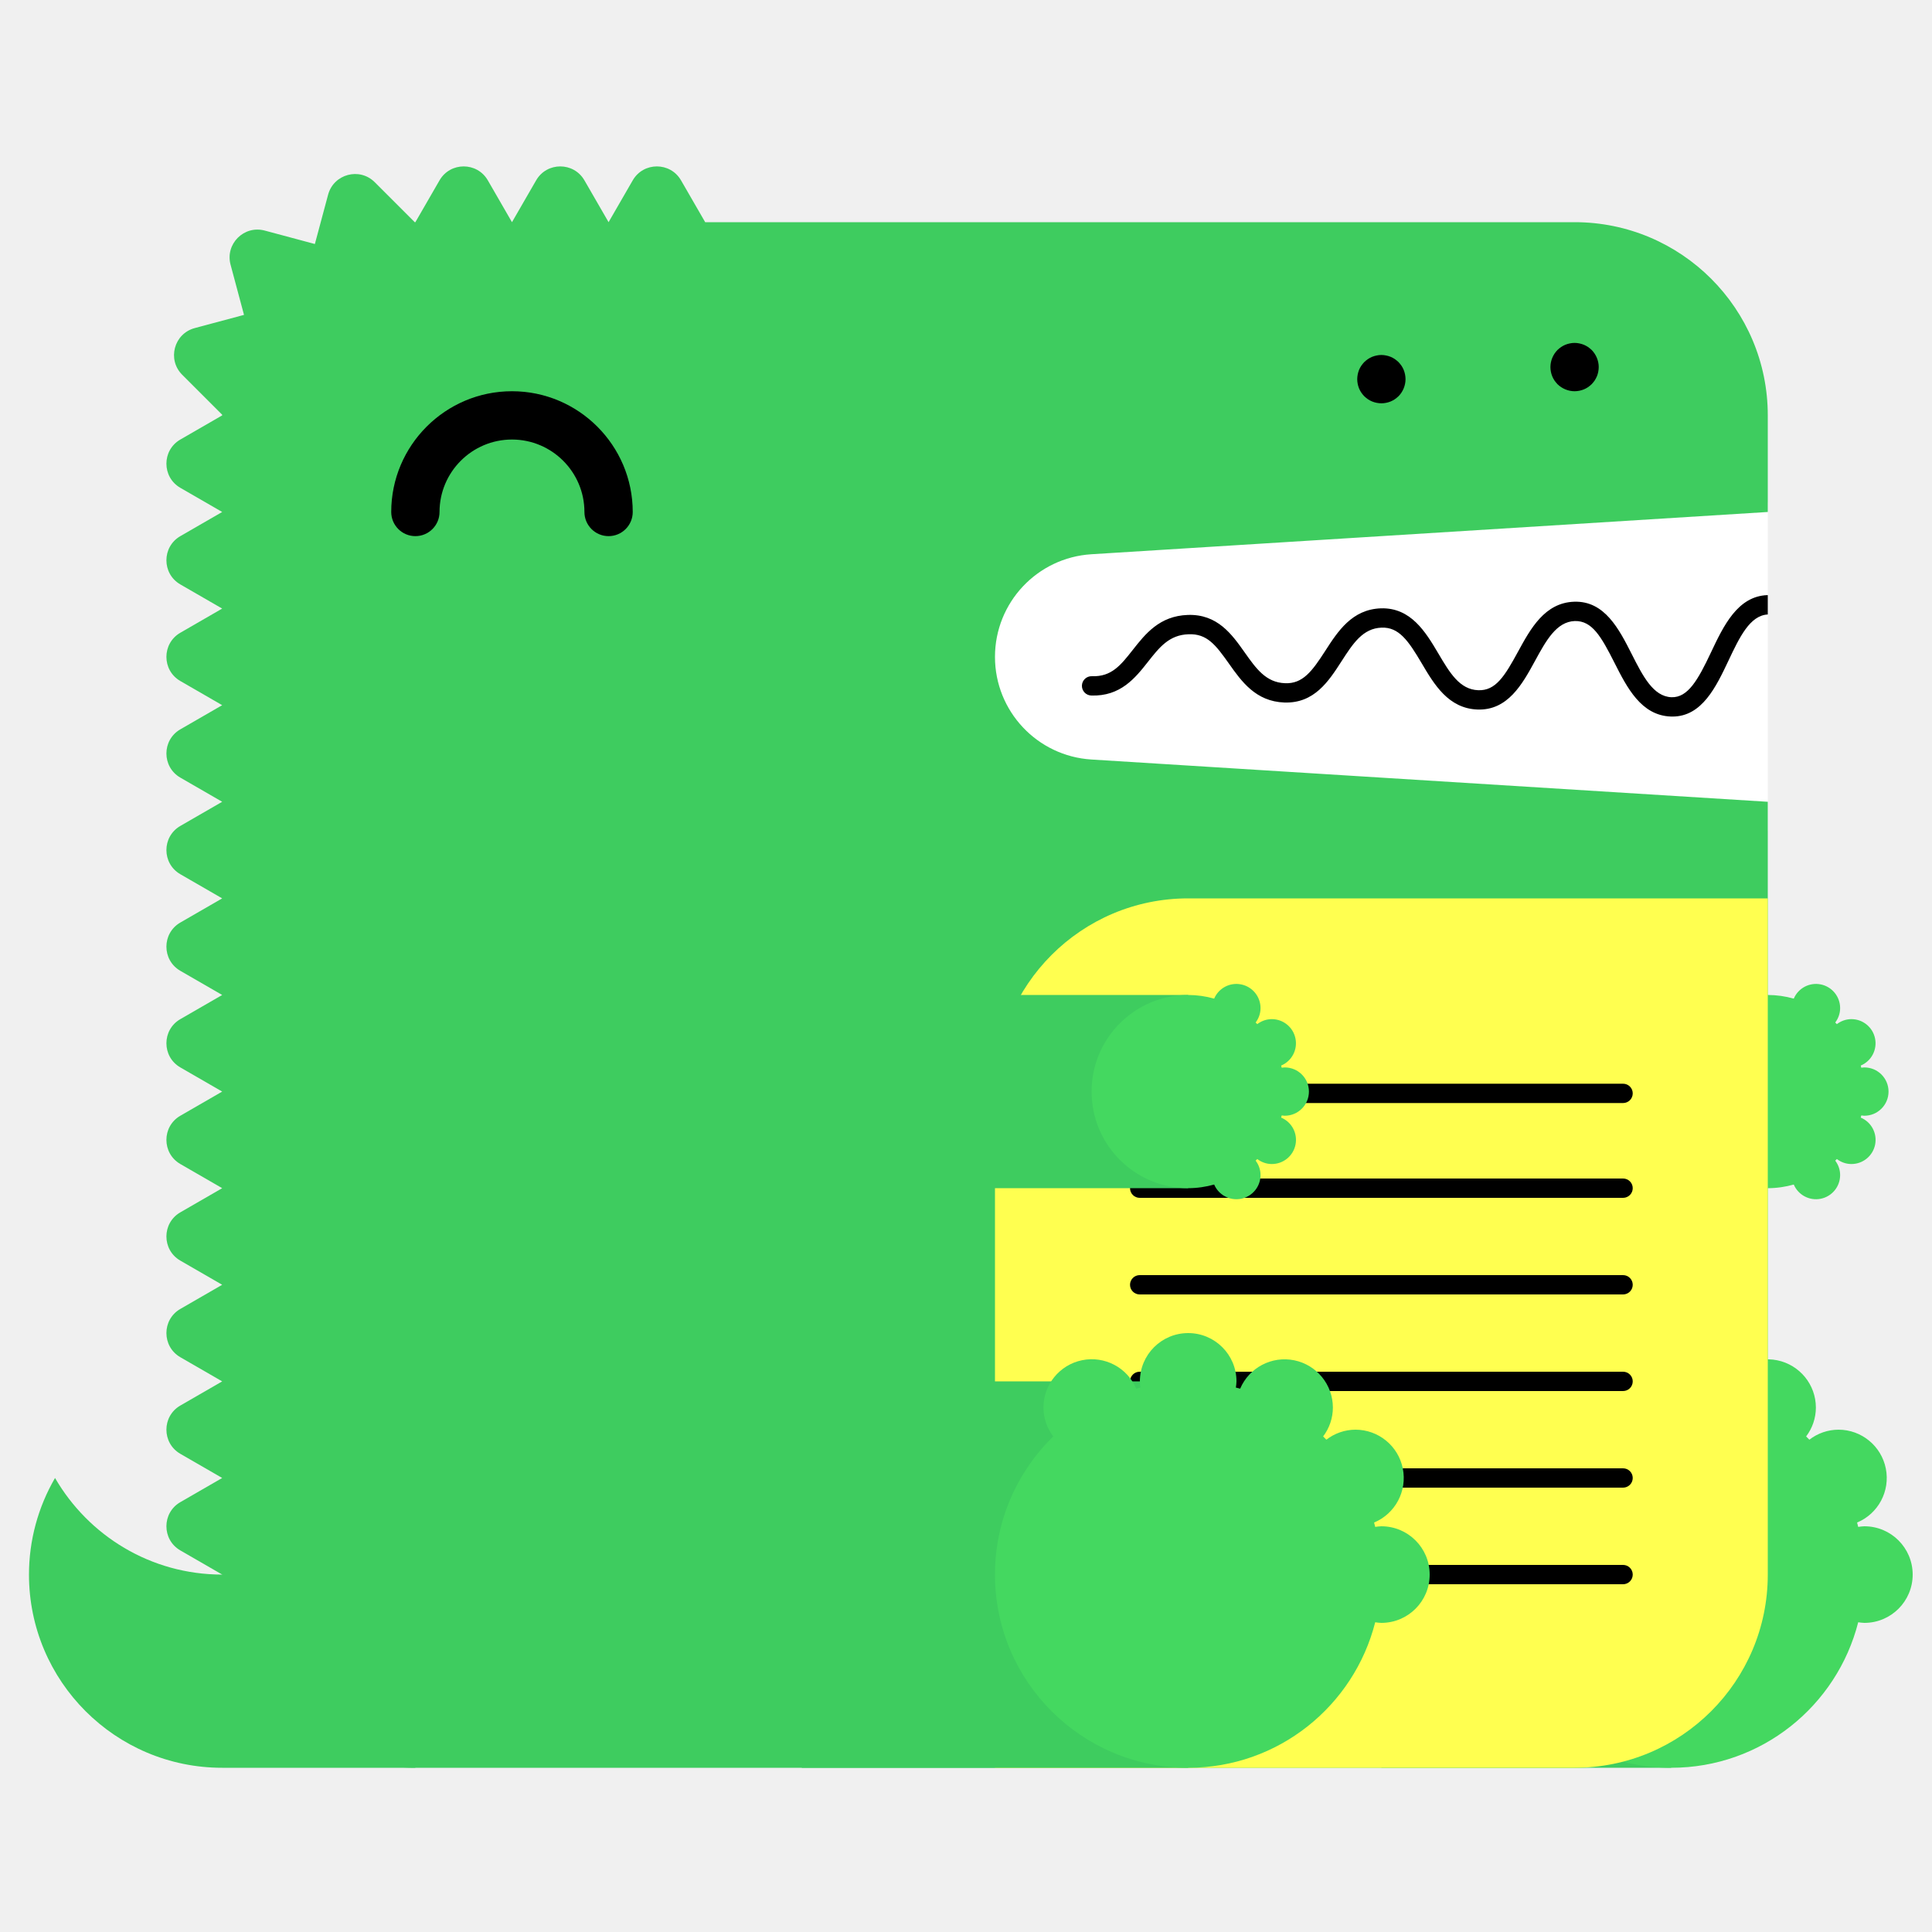
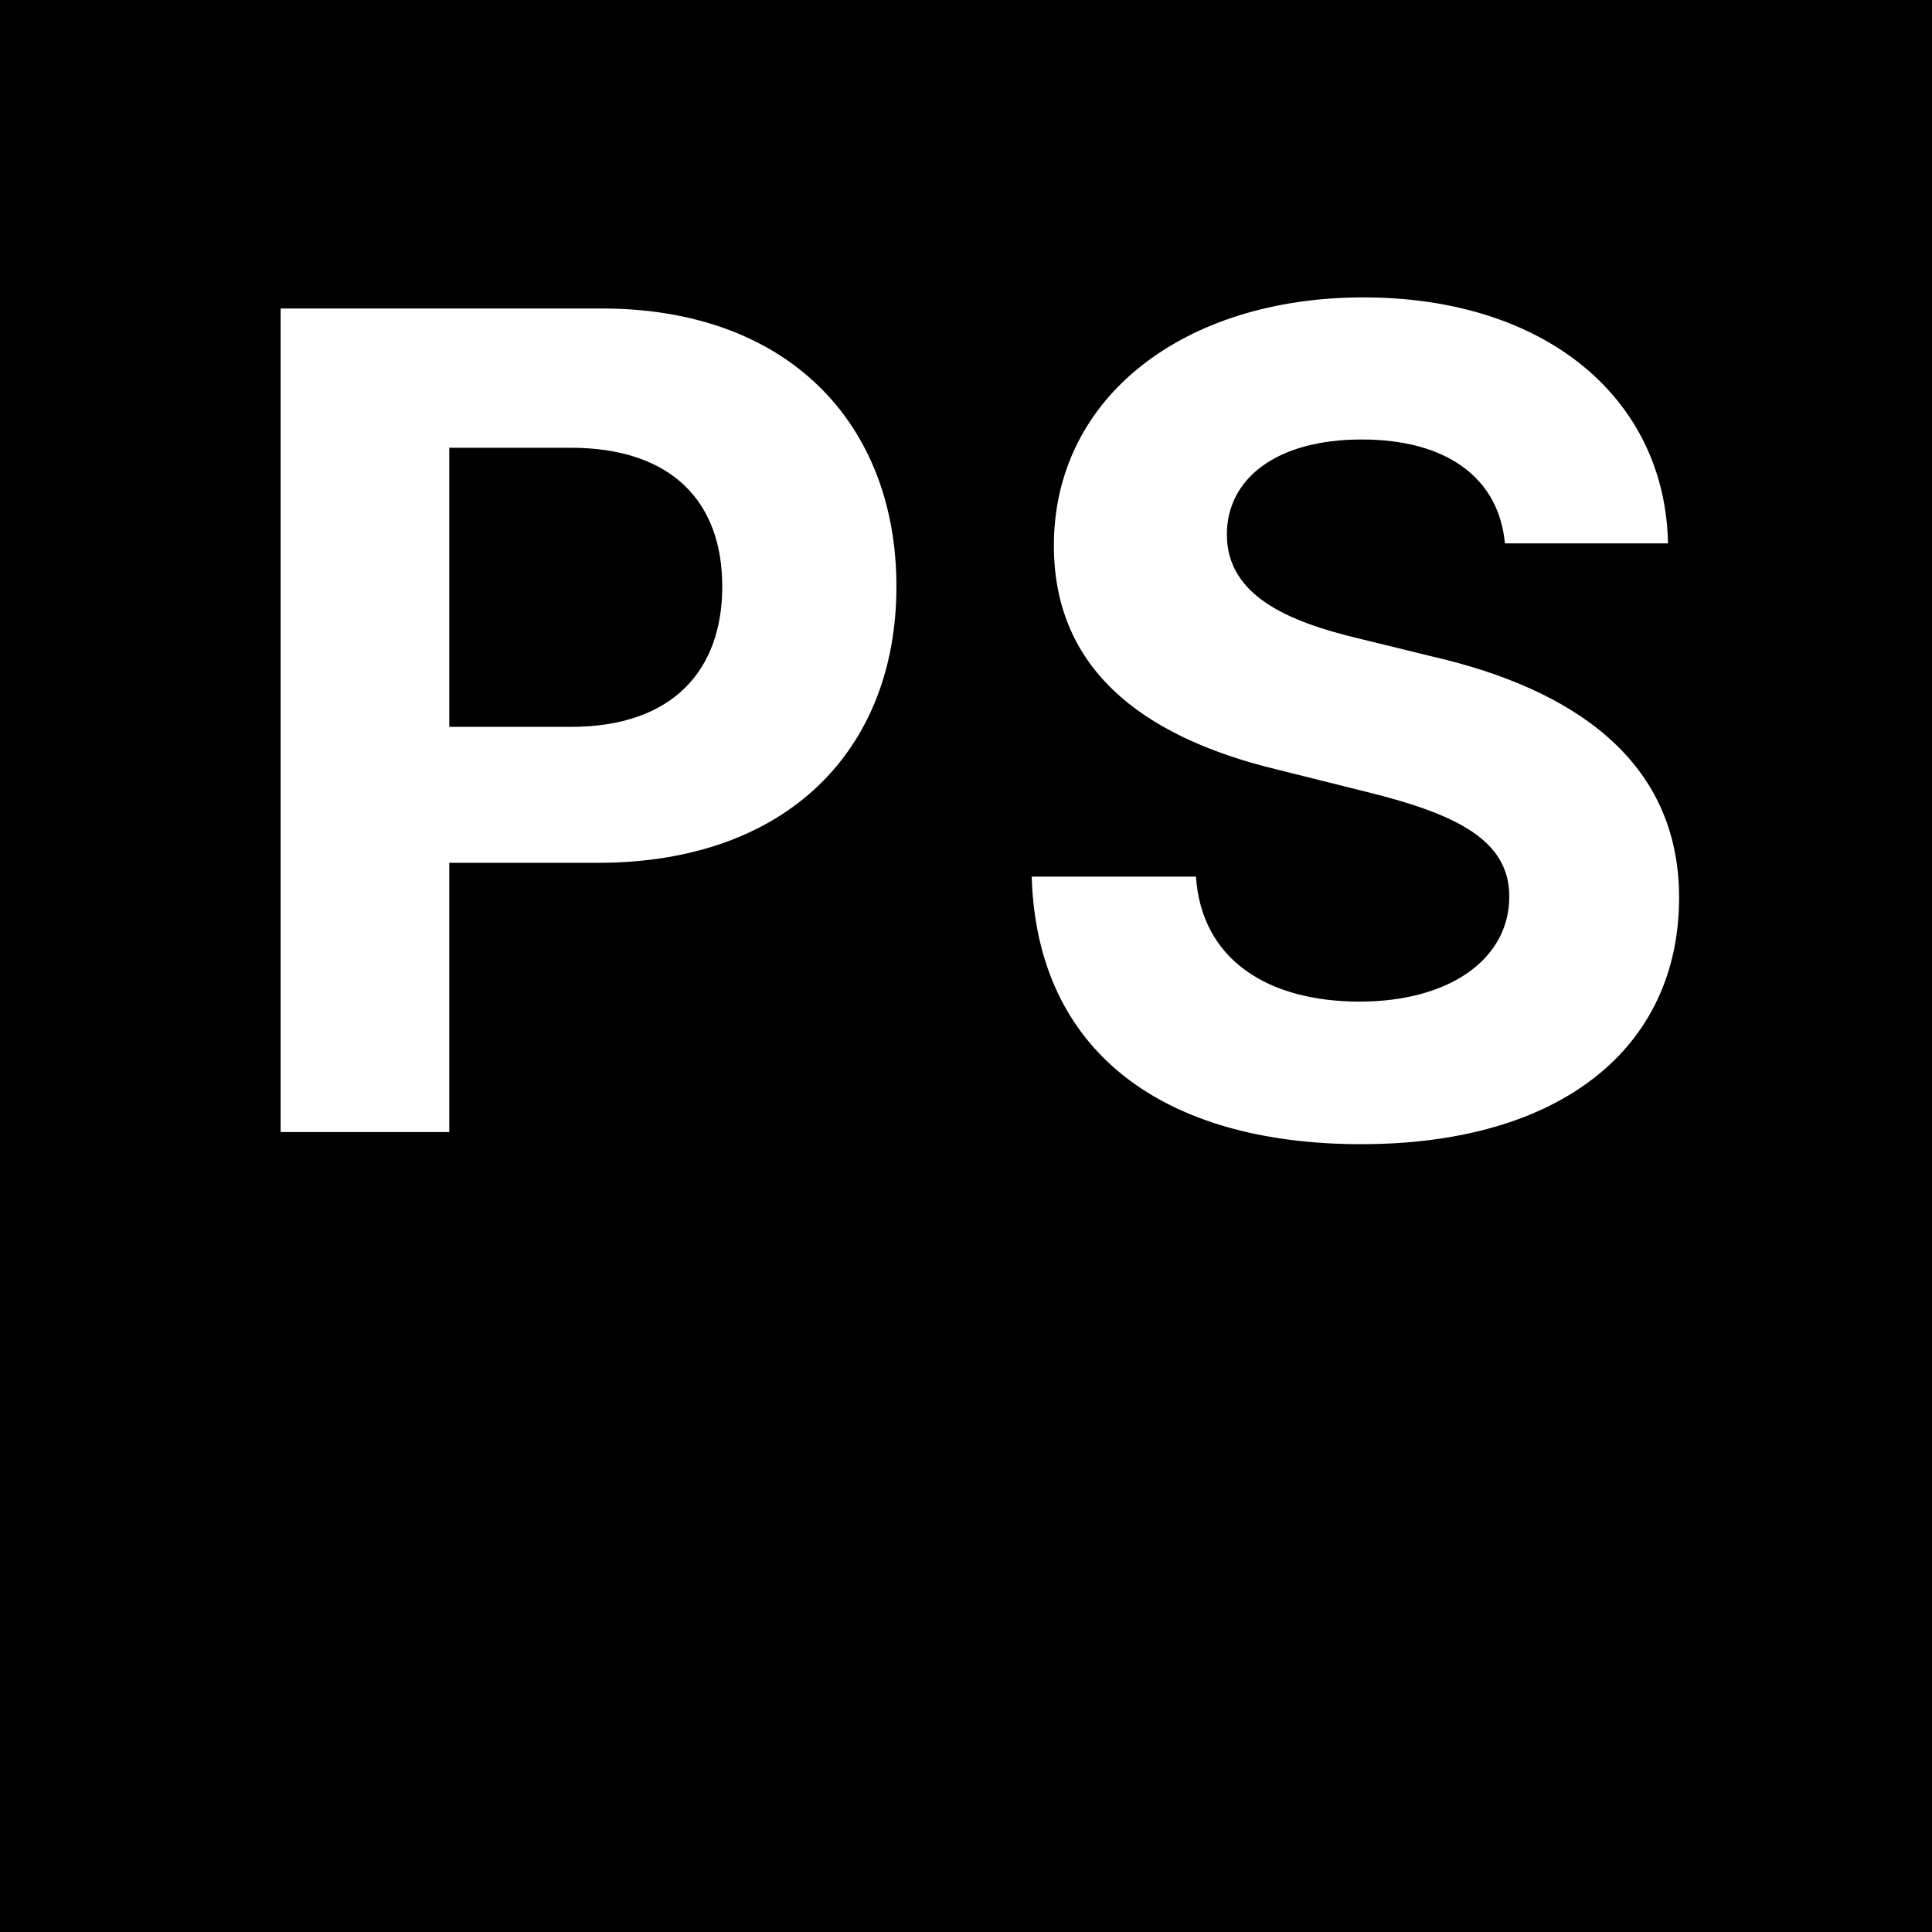
- <svg xmlns="http://www.w3.org/2000/svg" width="200" height="200" viewBox="0 0 200 200">
-   <g fill="none" fill-rule="evenodd">
-     <path fill="#FFF" d="M99 52h84v34H99z" />
-     <path d="M23 163c-7.398 0-13.843-4.027-17.303-10A19.886 19.886 0 0 0 3 163c0 11.046 8.954 20 20 20h20v-20H23z" fill="#3ECC5F" />
-     <path d="M112.98 57.376L183 53V43c0-11.046-8.954-20-20-20H73l-2.5-4.33c-1.112-1.925-3.889-1.925-5 0L63 23l-2.5-4.33c-1.111-1.925-3.889-1.925-5 0L53 23l-2.5-4.33c-1.111-1.925-3.889-1.925-5 0L43 23c-.022 0-.042.003-.065.003l-4.142-4.141c-1.57-1.571-4.252-.853-4.828 1.294l-1.369 5.104-5.192-1.392c-2.148-.575-4.111 1.389-3.535 3.536l1.39 5.193-5.102 1.367c-2.148.576-2.867 3.259-1.296 4.83l4.142 4.142c0 .021-.003.042-.003.064l-4.33 2.5c-1.925 1.111-1.925 3.889 0 5L23 53l-4.33 2.5c-1.925 1.111-1.925 3.889 0 5L23 63l-4.33 2.5c-1.925 1.111-1.925 3.889 0 5L23 73l-4.33 2.5c-1.925 1.111-1.925 3.889 0 5L23 83l-4.33 2.5c-1.925 1.111-1.925 3.889 0 5L23 93l-4.33 2.5c-1.925 1.111-1.925 3.889 0 5L23 103l-4.33 2.5c-1.925 1.111-1.925 3.889 0 5L23 113l-4.33 2.5c-1.925 1.111-1.925 3.889 0 5L23 123l-4.33 2.5c-1.925 1.111-1.925 3.889 0 5L23 133l-4.33 2.5c-1.925 1.111-1.925 3.889 0 5L23 143l-4.33 2.5c-1.925 1.111-1.925 3.889 0 5L23 153l-4.33 2.5c-1.925 1.111-1.925 3.889 0 5L23 163c0 11.046 8.954 20 20 20h120c11.046 0 20-8.954 20-20V83l-70.02-4.376A10.645 10.645 0 0 1 103 68c0-5.621 4.37-10.273 9.98-10.624" fill="#3ECC5F" />
-     <path fill="#3ECC5F" d="M143 183h30v-40h-30z" />
-     <path d="M193 158c-.219 0-.428.037-.639.064-.038-.15-.074-.301-.116-.451A5 5 0 0 0 190.32 148a4.96 4.96 0 0 0-3.016 1.036 26.531 26.531 0 0 0-.335-.336 4.955 4.955 0 0 0 1.011-2.987 5 5 0 0 0-9.599-1.959c-.148-.042-.297-.077-.445-.115.027-.211.064-.42.064-.639a5 5 0 0 0-5-5 5 5 0 0 0-5 5c0 .219.037.428.064.639-.148.038-.297.073-.445.115a4.998 4.998 0 0 0-9.599 1.959c0 1.125.384 2.151 1.011 2.987-3.717 3.632-6.031 8.693-6.031 14.3 0 11.046 8.954 20 20 20 9.339 0 17.16-6.41 19.361-15.064.211.027.42.064.639.064a5 5 0 0 0 5-5 5 5 0 0 0-5-5" fill="#44D860" />
-     <path fill="#3ECC5F" d="M153 123h30v-20h-30z" />
-     <path d="M193 115.5a2.5 2.5 0 1 0 0-5c-.109 0-.214.019-.319.032-.02-.075-.037-.15-.058-.225a2.501 2.501 0 0 0-.963-4.807c-.569 0-1.088.197-1.508.518a6.653 6.653 0 0 0-.168-.168c.314-.417.506-.931.506-1.494a2.5 2.5 0 0 0-4.8-.979A9.987 9.987 0 0 0 183 103c-5.522 0-10 4.478-10 10s4.478 10 10 10c.934 0 1.833-.138 2.69-.377a2.5 2.5 0 0 0 4.8-.979c0-.563-.192-1.077-.506-1.494.057-.055.113-.111.168-.168.42.321.939.518 1.508.518a2.5 2.5 0 0 0 .963-4.807c.021-.074.038-.15.058-.225.105.013.21.032.319.032" fill="#44D860" />
-     <path d="M63 55.5a2.5 2.5 0 0 1-2.5-2.5c0-4.136-3.364-7.5-7.5-7.5s-7.5 3.364-7.5 7.5a2.5 2.5 0 1 1-5 0c0-6.893 5.607-12.5 12.5-12.5S65.5 46.107 65.5 53a2.5 2.5 0 0 1-2.5 2.5" fill="#000" />
-     <path d="M103 183h60c11.046 0 20-8.954 20-20V93h-60c-11.046 0-20 8.954-20 20v70z" fill="#FFFF50" />
-     <path d="M168.02 124h-50.04a1 1 0 1 1 0-2h50.04a1 1 0 1 1 0 2m0 20h-50.04a1 1 0 1 1 0-2h50.04a1 1 0 1 1 0 2m0 20h-50.04a1 1 0 1 1 0-2h50.04a1 1 0 1 1 0 2m0-49.814h-50.04a1 1 0 1 1 0-2h50.04a1 1 0 1 1 0 2m0 19.814h-50.04a1 1 0 1 1 0-2h50.04a1 1 0 1 1 0 2m0 20h-50.04a1 1 0 1 1 0-2h50.04a1 1 0 1 1 0 2M183 61.611c-.012 0-.022-.006-.034-.005-3.09.105-4.552 3.196-5.842 5.923-1.346 2.85-2.387 4.703-4.093 4.647-1.889-.068-2.969-2.202-4.113-4.46-1.314-2.594-2.814-5.536-5.963-5.426-3.046.104-4.513 2.794-5.807 5.167-1.377 2.528-2.314 4.065-4.121 3.994-1.927-.07-2.951-1.805-4.136-3.813-1.321-2.236-2.848-4.75-5.936-4.664-2.994.103-4.465 2.385-5.763 4.4-1.373 2.13-2.335 3.428-4.165 3.351-1.973-.07-2.992-1.51-4.171-3.177-1.324-1.873-2.816-3.993-5.895-3.89-2.928.1-4.399 1.97-5.696 3.618-1.232 1.564-2.194 2.802-4.229 2.724a1 1 0 0 0-.072 2c3.017.101 4.545-1.8 5.872-3.487 1.177-1.496 2.193-2.787 4.193-2.855 1.926-.082 2.829 1.115 4.195 3.045 1.297 1.834 2.769 3.914 5.731 4.021 3.103.104 4.596-2.215 5.918-4.267 1.182-1.834 2.202-3.417 4.15-3.484 1.793-.067 2.769 1.35 4.145 3.681 1.297 2.197 2.766 4.686 5.787 4.796 3.125.108 4.634-2.62 5.949-5.035 1.139-2.088 2.214-4.06 4.119-4.126 1.793-.042 2.728 1.595 4.111 4.33 1.292 2.553 2.757 5.445 5.825 5.556l.169.003c3.064 0 4.518-3.075 5.805-5.794 1.139-2.41 2.217-4.68 4.067-4.773v-2z" fill="#000" />
-     <path fill="#3ECC5F" d="M83 183h40v-40H83z" />
-     <path d="M143 158c-.219 0-.428.037-.639.064-.038-.15-.074-.301-.116-.451A5 5 0 0 0 140.32 148a4.96 4.96 0 0 0-3.016 1.036 26.531 26.531 0 0 0-.335-.336 4.955 4.955 0 0 0 1.011-2.987 5 5 0 0 0-9.599-1.959c-.148-.042-.297-.077-.445-.115.027-.211.064-.42.064-.639a5 5 0 0 0-5-5 5 5 0 0 0-5 5c0 .219.037.428.064.639-.148.038-.297.073-.445.115a4.998 4.998 0 0 0-9.599 1.959c0 1.125.384 2.151 1.011 2.987-3.717 3.632-6.031 8.693-6.031 14.3 0 11.046 8.954 20 20 20 9.339 0 17.16-6.41 19.361-15.064.211.027.42.064.639.064a5 5 0 0 0 5-5 5 5 0 0 0-5-5" fill="#44D860" />
-     <path fill="#3ECC5F" d="M83 123h40v-20H83z" />
-     <path d="M133 115.5a2.5 2.5 0 1 0 0-5c-.109 0-.214.019-.319.032-.02-.075-.037-.15-.058-.225a2.501 2.501 0 0 0-.963-4.807c-.569 0-1.088.197-1.508.518a6.653 6.653 0 0 0-.168-.168c.314-.417.506-.931.506-1.494a2.5 2.5 0 0 0-4.8-.979A9.987 9.987 0 0 0 123 103c-5.522 0-10 4.478-10 10s4.478 10 10 10c.934 0 1.833-.138 2.69-.377a2.5 2.5 0 0 0 4.8-.979c0-.563-.192-1.077-.506-1.494.057-.055.113-.111.168-.168.42.321.939.518 1.508.518a2.5 2.5 0 0 0 .963-4.807c.021-.074.038-.15.058-.225.105.013.21.032.319.032" fill="#44D860" />
-     <path d="M143 41.75c-.16 0-.33-.02-.49-.05a2.52 2.52 0 0 1-.47-.14c-.15-.06-.29-.14-.431-.23-.13-.09-.259-.2-.38-.31-.109-.12-.219-.24-.309-.38s-.17-.28-.231-.43a2.619 2.619 0 0 1-.189-.96c0-.16.02-.33.05-.49.03-.16.08-.31.139-.47.061-.15.141-.29.231-.43.09-.13.2-.26.309-.38.121-.11.25-.22.38-.31.141-.09.281-.17.431-.23.149-.06.31-.11.47-.14.32-.07.65-.07.98 0 .159.03.32.08.47.14.149.06.29.14.43.23.13.09.259.2.38.31.11.12.22.25.31.38.09.14.17.28.23.43.06.16.11.31.14.47.029.16.05.33.05.49 0 .66-.271 1.31-.73 1.77-.121.11-.25.22-.38.31-.14.09-.281.17-.43.23a2.565 2.565 0 0 1-.96.19m20-1.25c-.66 0-1.3-.27-1.771-.73a3.802 3.802 0 0 1-.309-.38c-.09-.14-.17-.28-.231-.43a2.619 2.619 0 0 1-.189-.96c0-.66.27-1.3.729-1.77.121-.11.25-.22.38-.31.141-.09.281-.17.431-.23.149-.06.31-.11.47-.14.32-.07.66-.07.98 0 .159.03.32.08.47.14.149.06.29.14.43.23.13.09.259.2.38.31.459.47.73 1.11.73 1.77 0 .16-.021.33-.05.49-.03.16-.08.32-.14.47-.07.15-.14.29-.23.43-.09.13-.2.26-.31.38-.121.11-.25.22-.38.31-.14.09-.281.17-.43.23a2.565 2.565 0 0 1-.96.19" fill="#000" />
+ <svg xmlns="http://www.w3.org/2000/svg" viewBox="0 0 256 256" width="256" height="256" role="img" aria-labelledby="title desc">
+   <rect width="256" height="256" fill="#000000" />
+   <g fill="#FFFFFF" font-family="Inter, system-ui, -apple-system, Segoe UI, Roboto, Helvetica, Arial, sans-serif" font-weight="700" text-anchor="middle">
+     <text x="128" y="150" font-size="150" style="letter-spacing:6px">PS</text>
  </g>
</svg>
